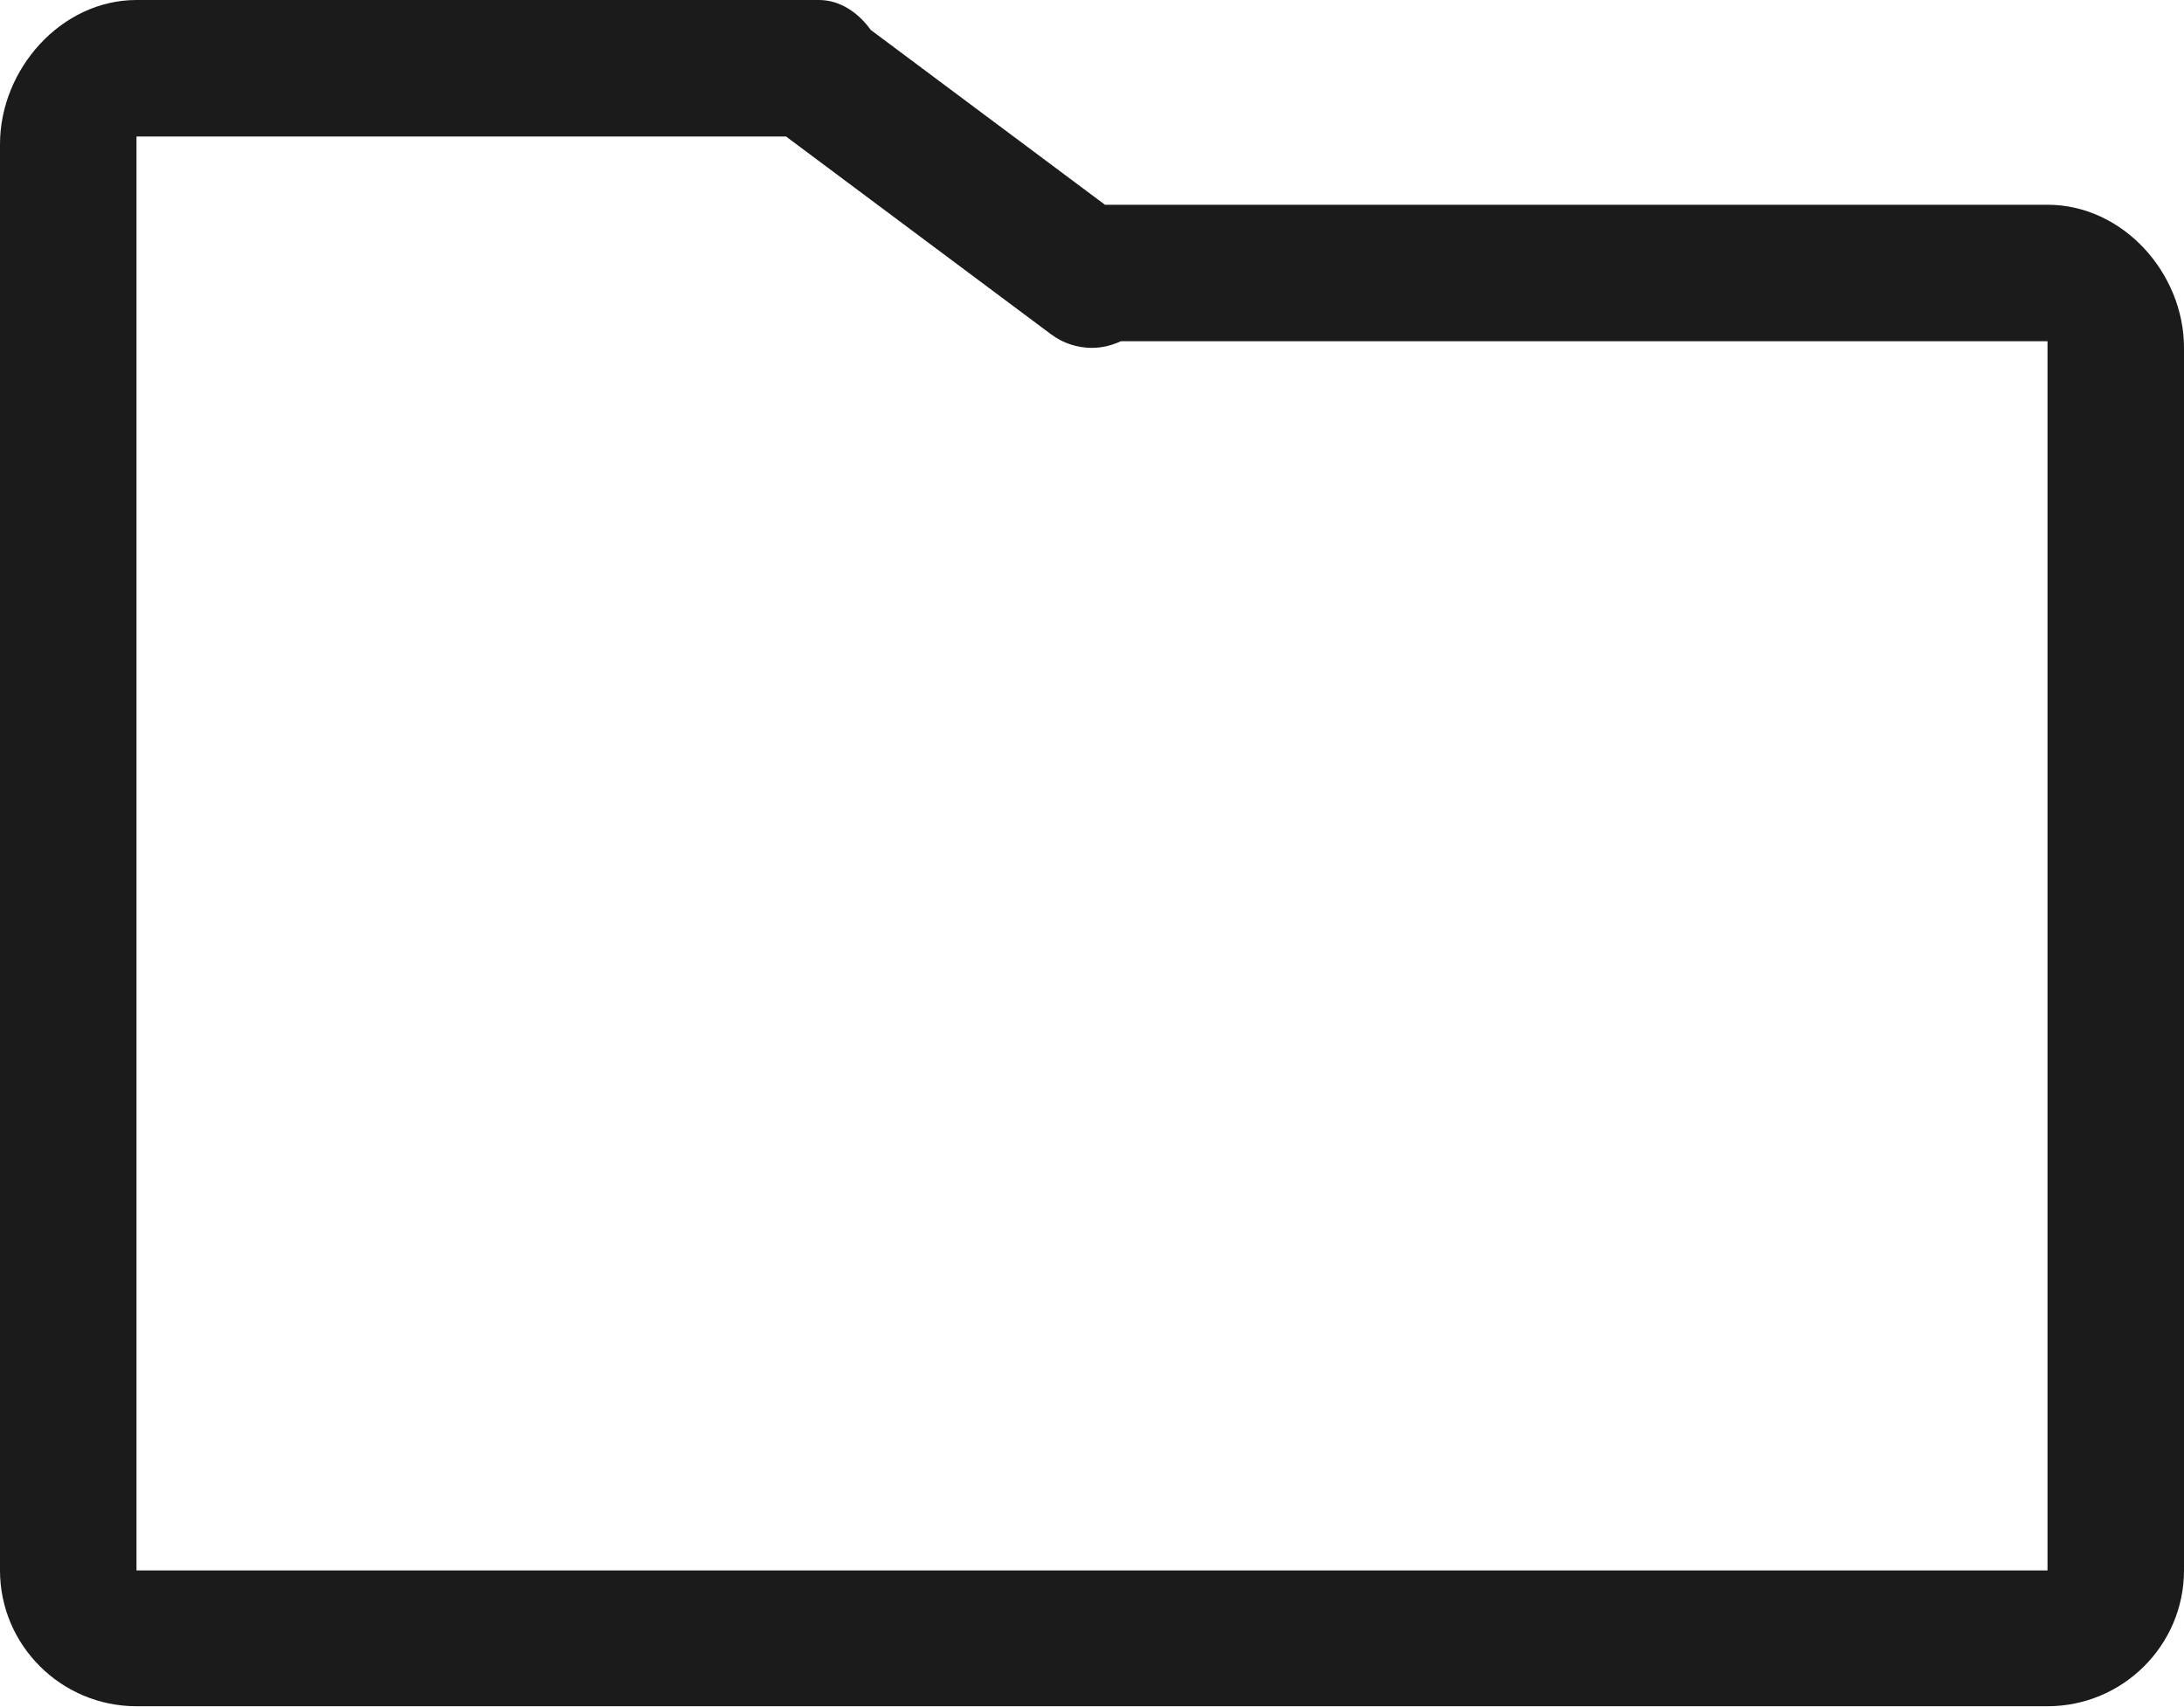
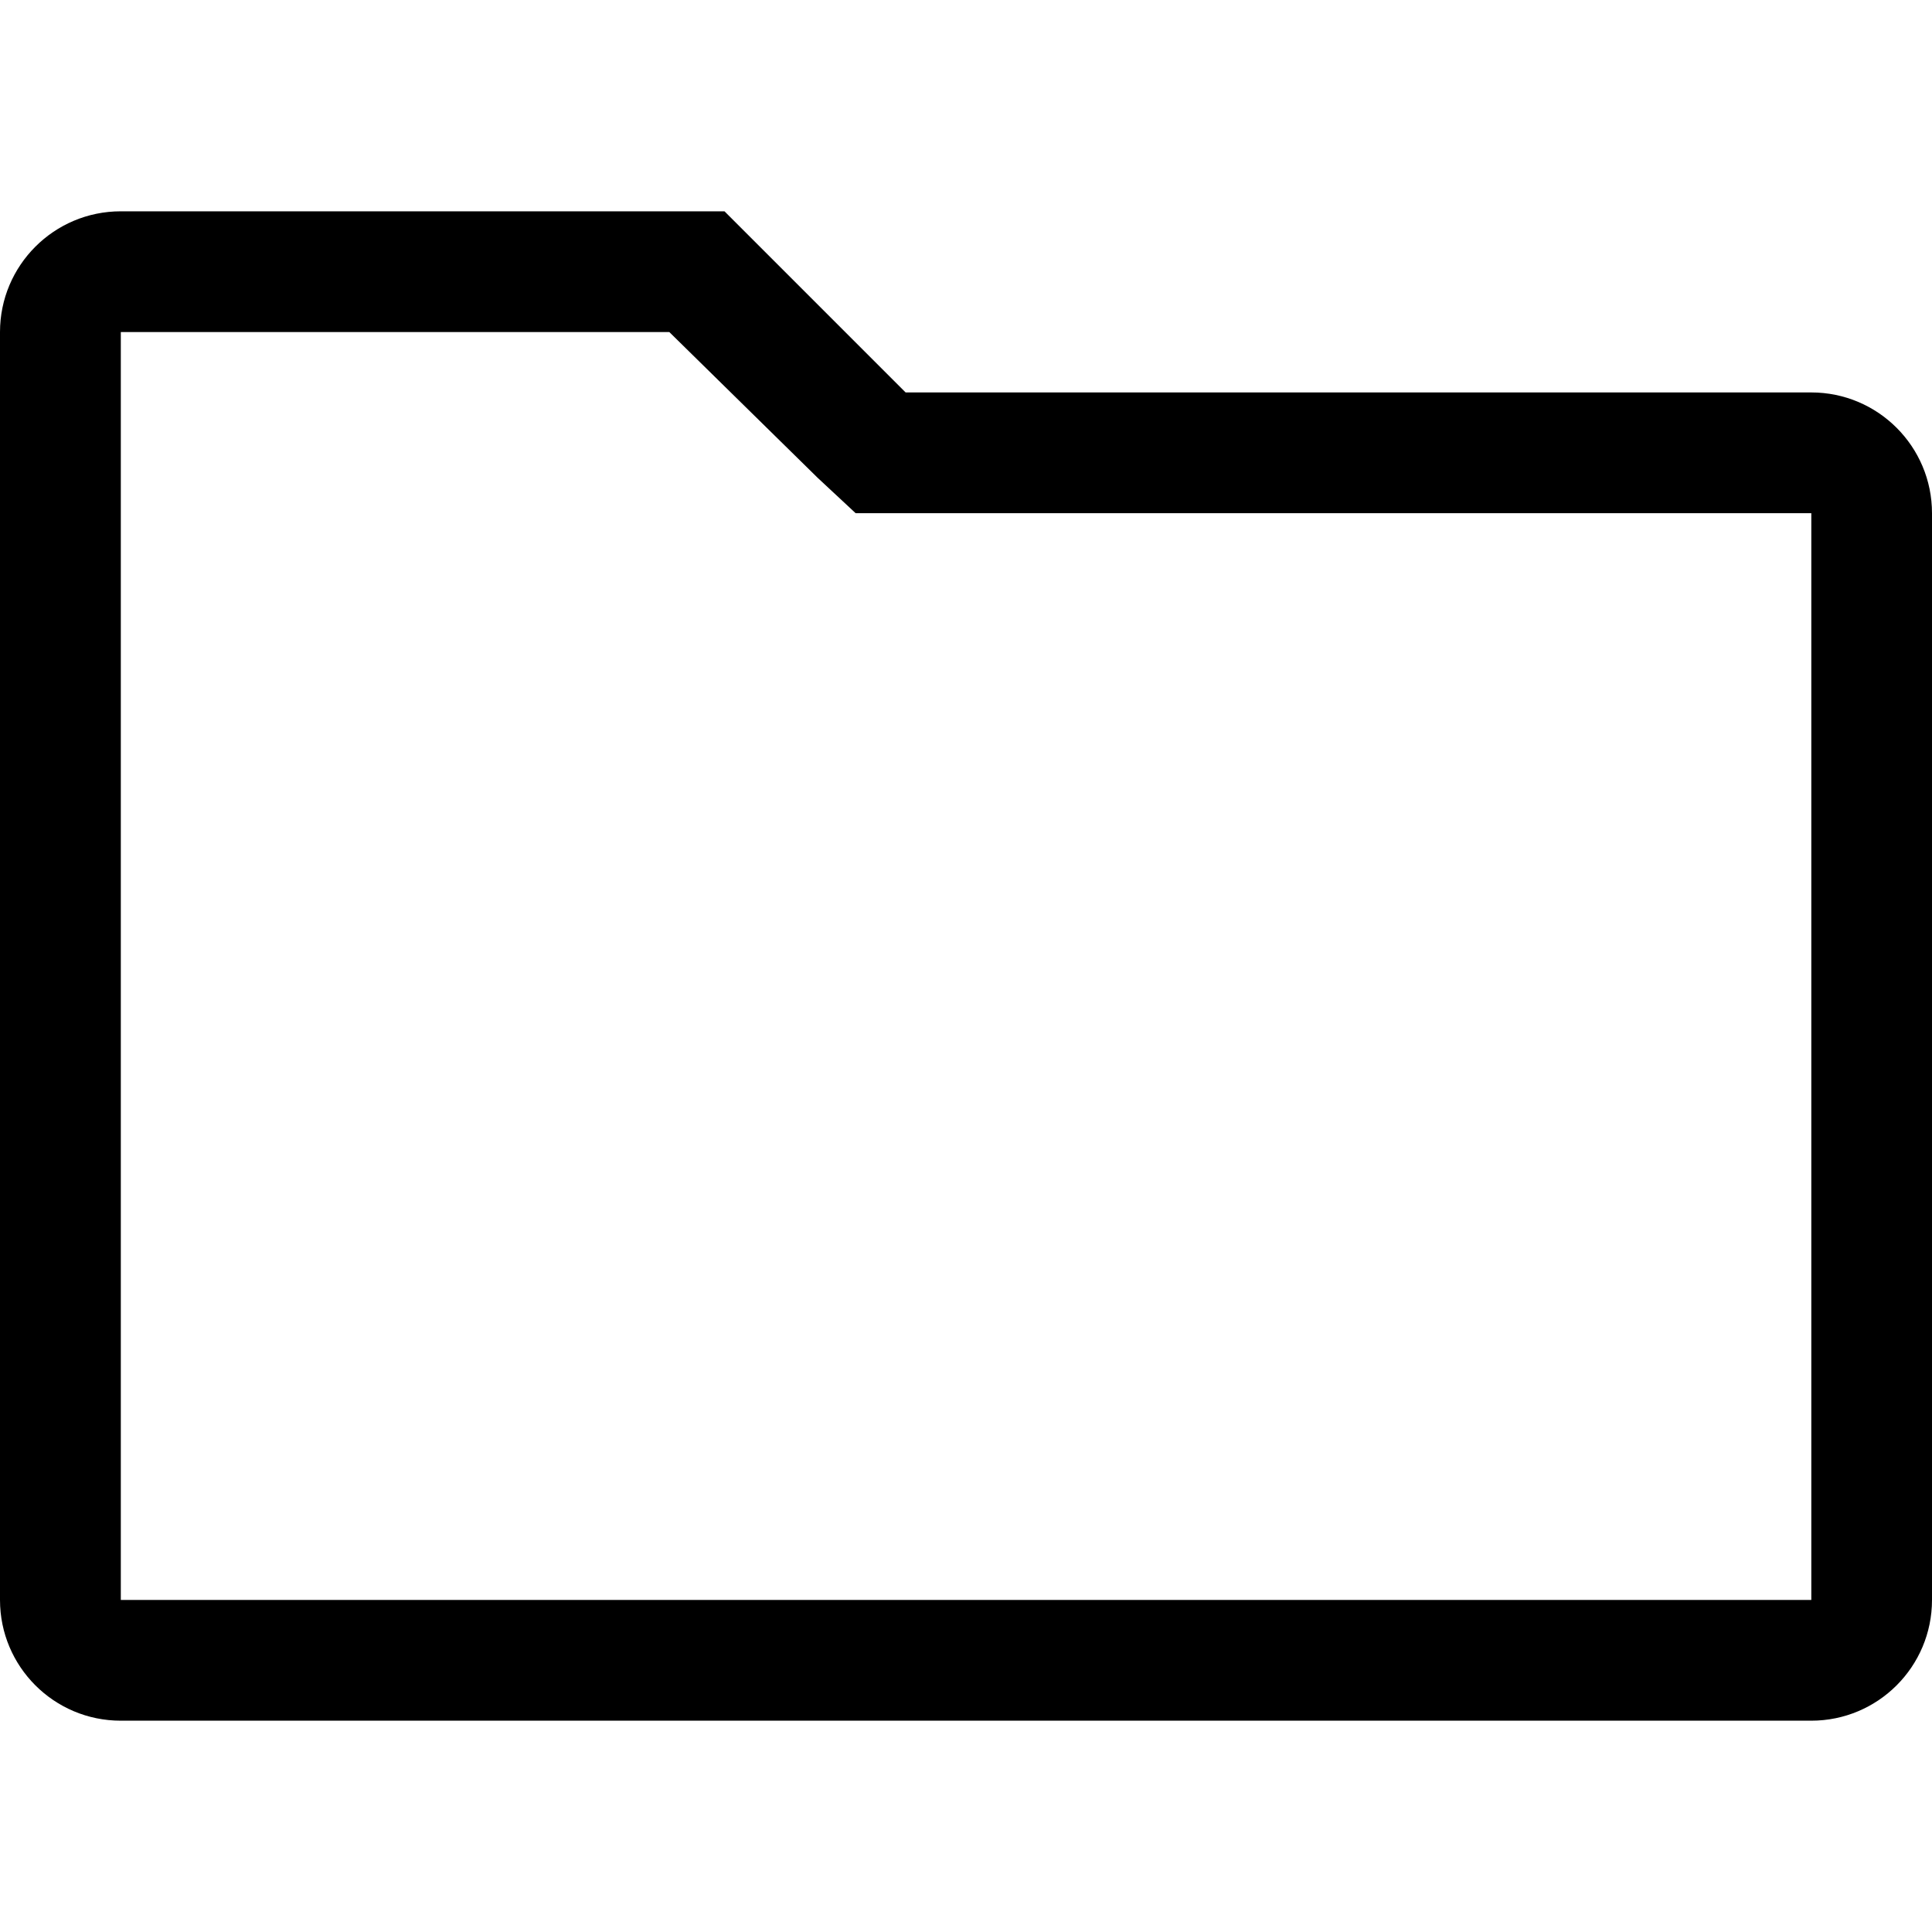
- <svg xmlns="http://www.w3.org/2000/svg" preserveAspectRatio="xMidYMid" width="32" height="25" viewBox="0 0 32 25">
-   <defs>
-     <style>
-       .cls-1 {
-         fill: #1b1b1b;
-         fill-rule: evenodd;
-       }
-     </style>
-   </defs>
-   <path d="M30.000,25.000 L2.000,25.000 C0.897,25.000 -0.000,24.107 -0.000,23.010 L-0.000,2.112 C-0.000,1.014 0.897,0.000 2.000,0.000 L12.000,0.000 C12.310,0.000 12.576,0.186 12.759,0.439 L16.190,3.000 L30.000,3.000 C31.103,3.000 32.000,3.999 32.000,5.097 L32.000,23.010 C32.000,24.107 31.103,25.000 30.000,25.000 ZM30.000,5.000 L16.422,5.000 C16.289,5.062 16.145,5.097 15.999,5.097 C15.791,5.097 15.580,5.033 15.400,4.898 L11.517,2.000 L2.000,2.000 L2.000,23.010 L30.000,23.010 L30.000,5.000 Z" class="cls-1" />
+ <svg xmlns="http://www.w3.org/2000/svg" version="1.1" width="32" height="32" viewBox="0 0 32 32">
+   <path d="M11.086 5.5l2.457 2.414 0.629 0.586h15.829v18h-28v-21h9.086zM12 3.5h-10c-1.105 0-2 0.896-2 2v21c0 1.105 0.895 2 2 2h28c1.105 0 2-0.895 2-2v-18c0-1.104-0.895-2-2-2h-15z" />
</svg>
